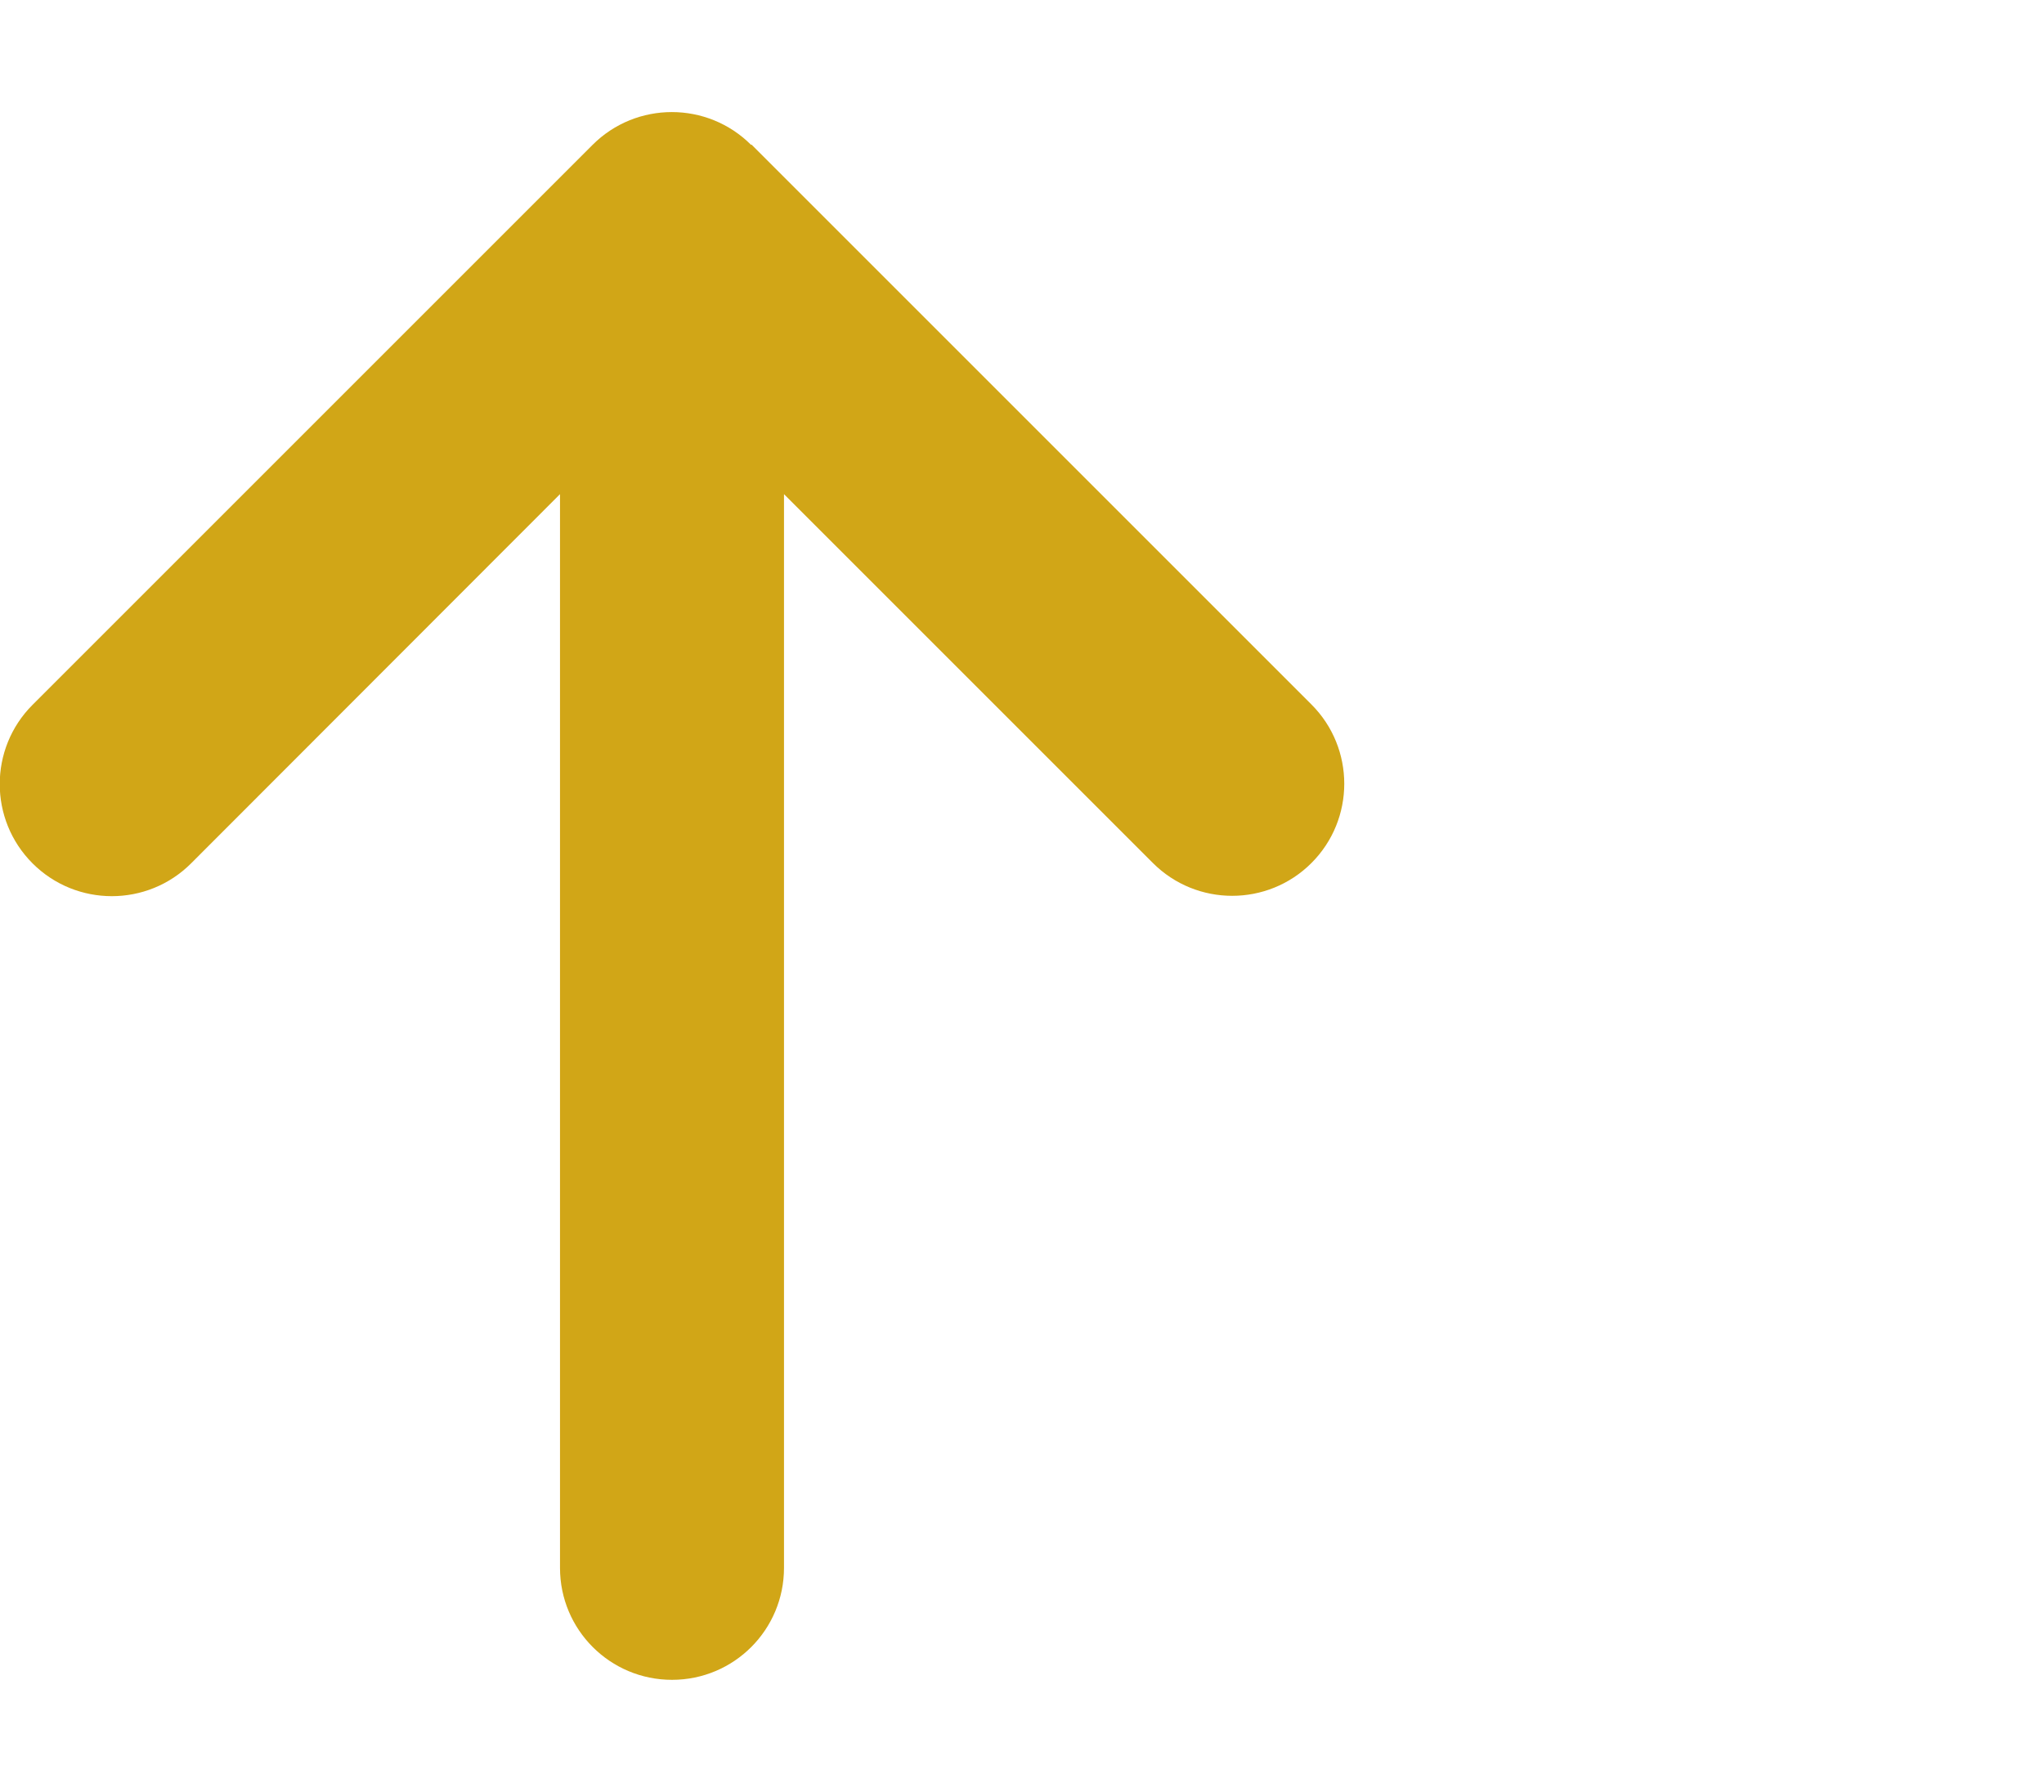
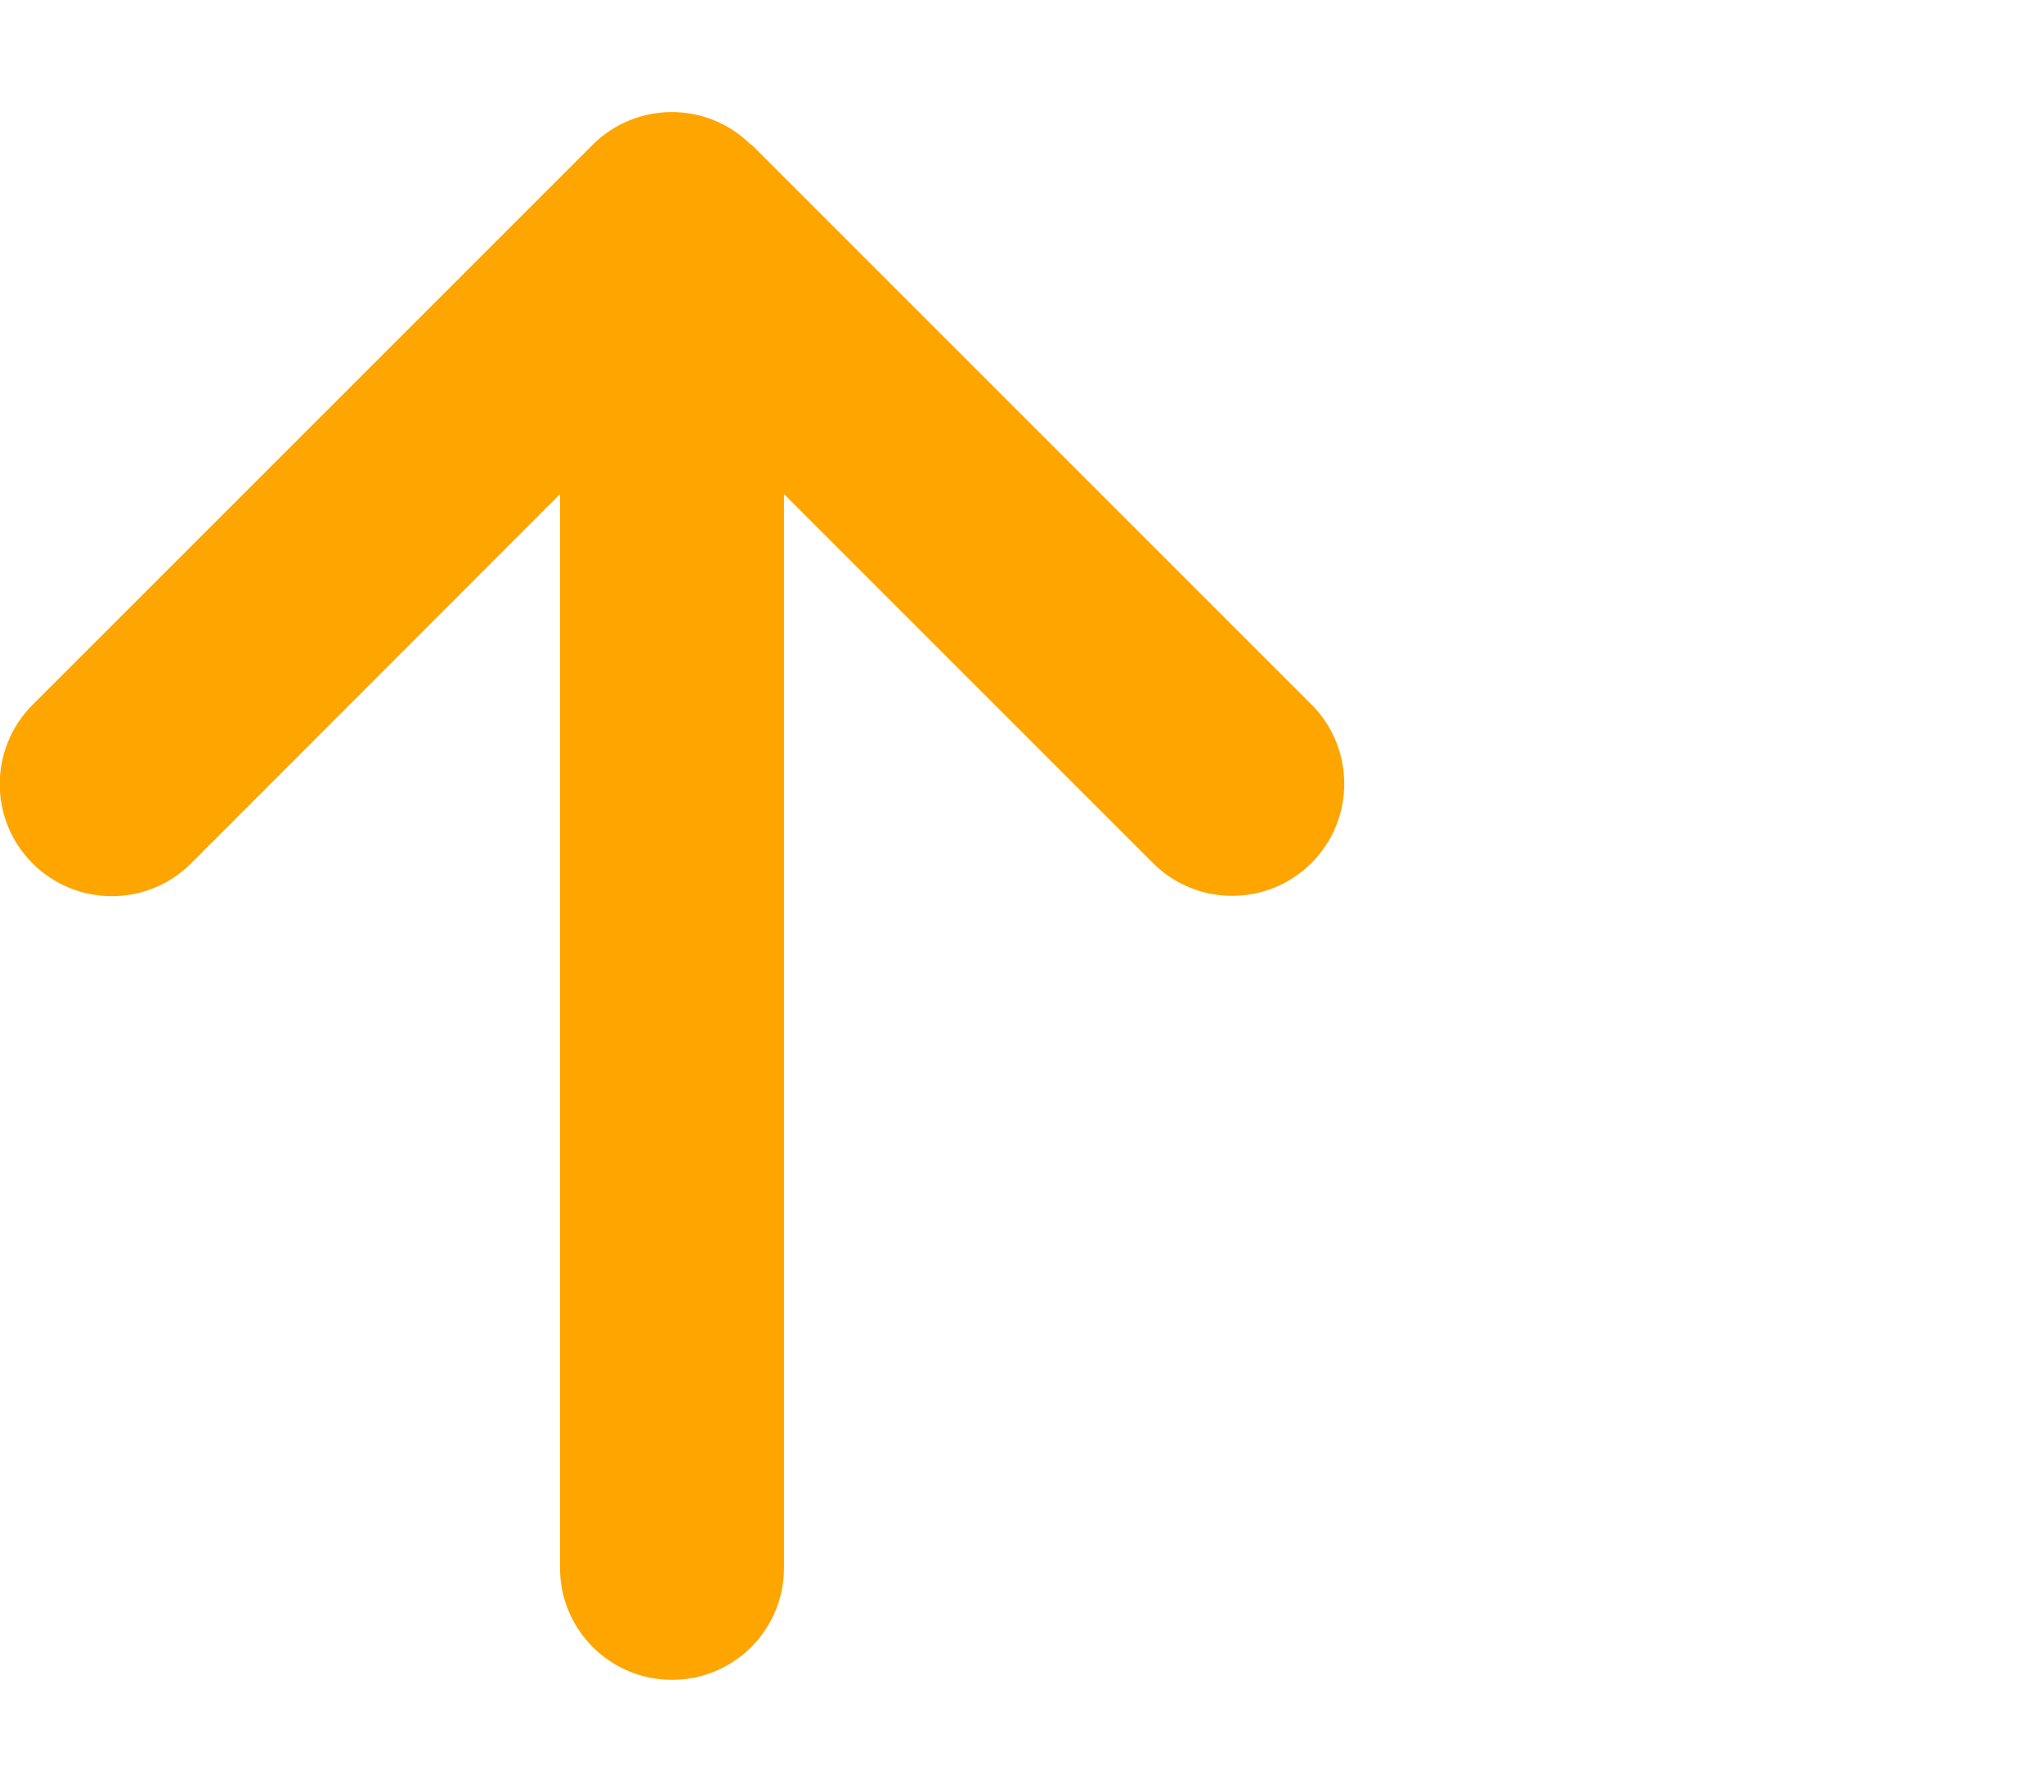
- <svg xmlns="http://www.w3.org/2000/svg" viewBox="0 0 584 512" fill="#D1A617" height="20px">
+ <svg xmlns="http://www.w3.org/2000/svg" viewBox="0 0 584 512" fill="orange" height="20px">
  <path d="M214.6 41.4c-12.5-12.5-32.8-12.5-45.3 0l-160 160c-12.5 12.5-12.5 32.8 0 45.3s32.8 12.5 45.3 0L160 141.2V448c0 17.7 14.3 32 32 32s32-14.3 32-32V141.2L329.4 246.6c12.5 12.5 32.8 12.5 45.3 0s12.5-32.8 0-45.3l-160-160z" />
</svg>
